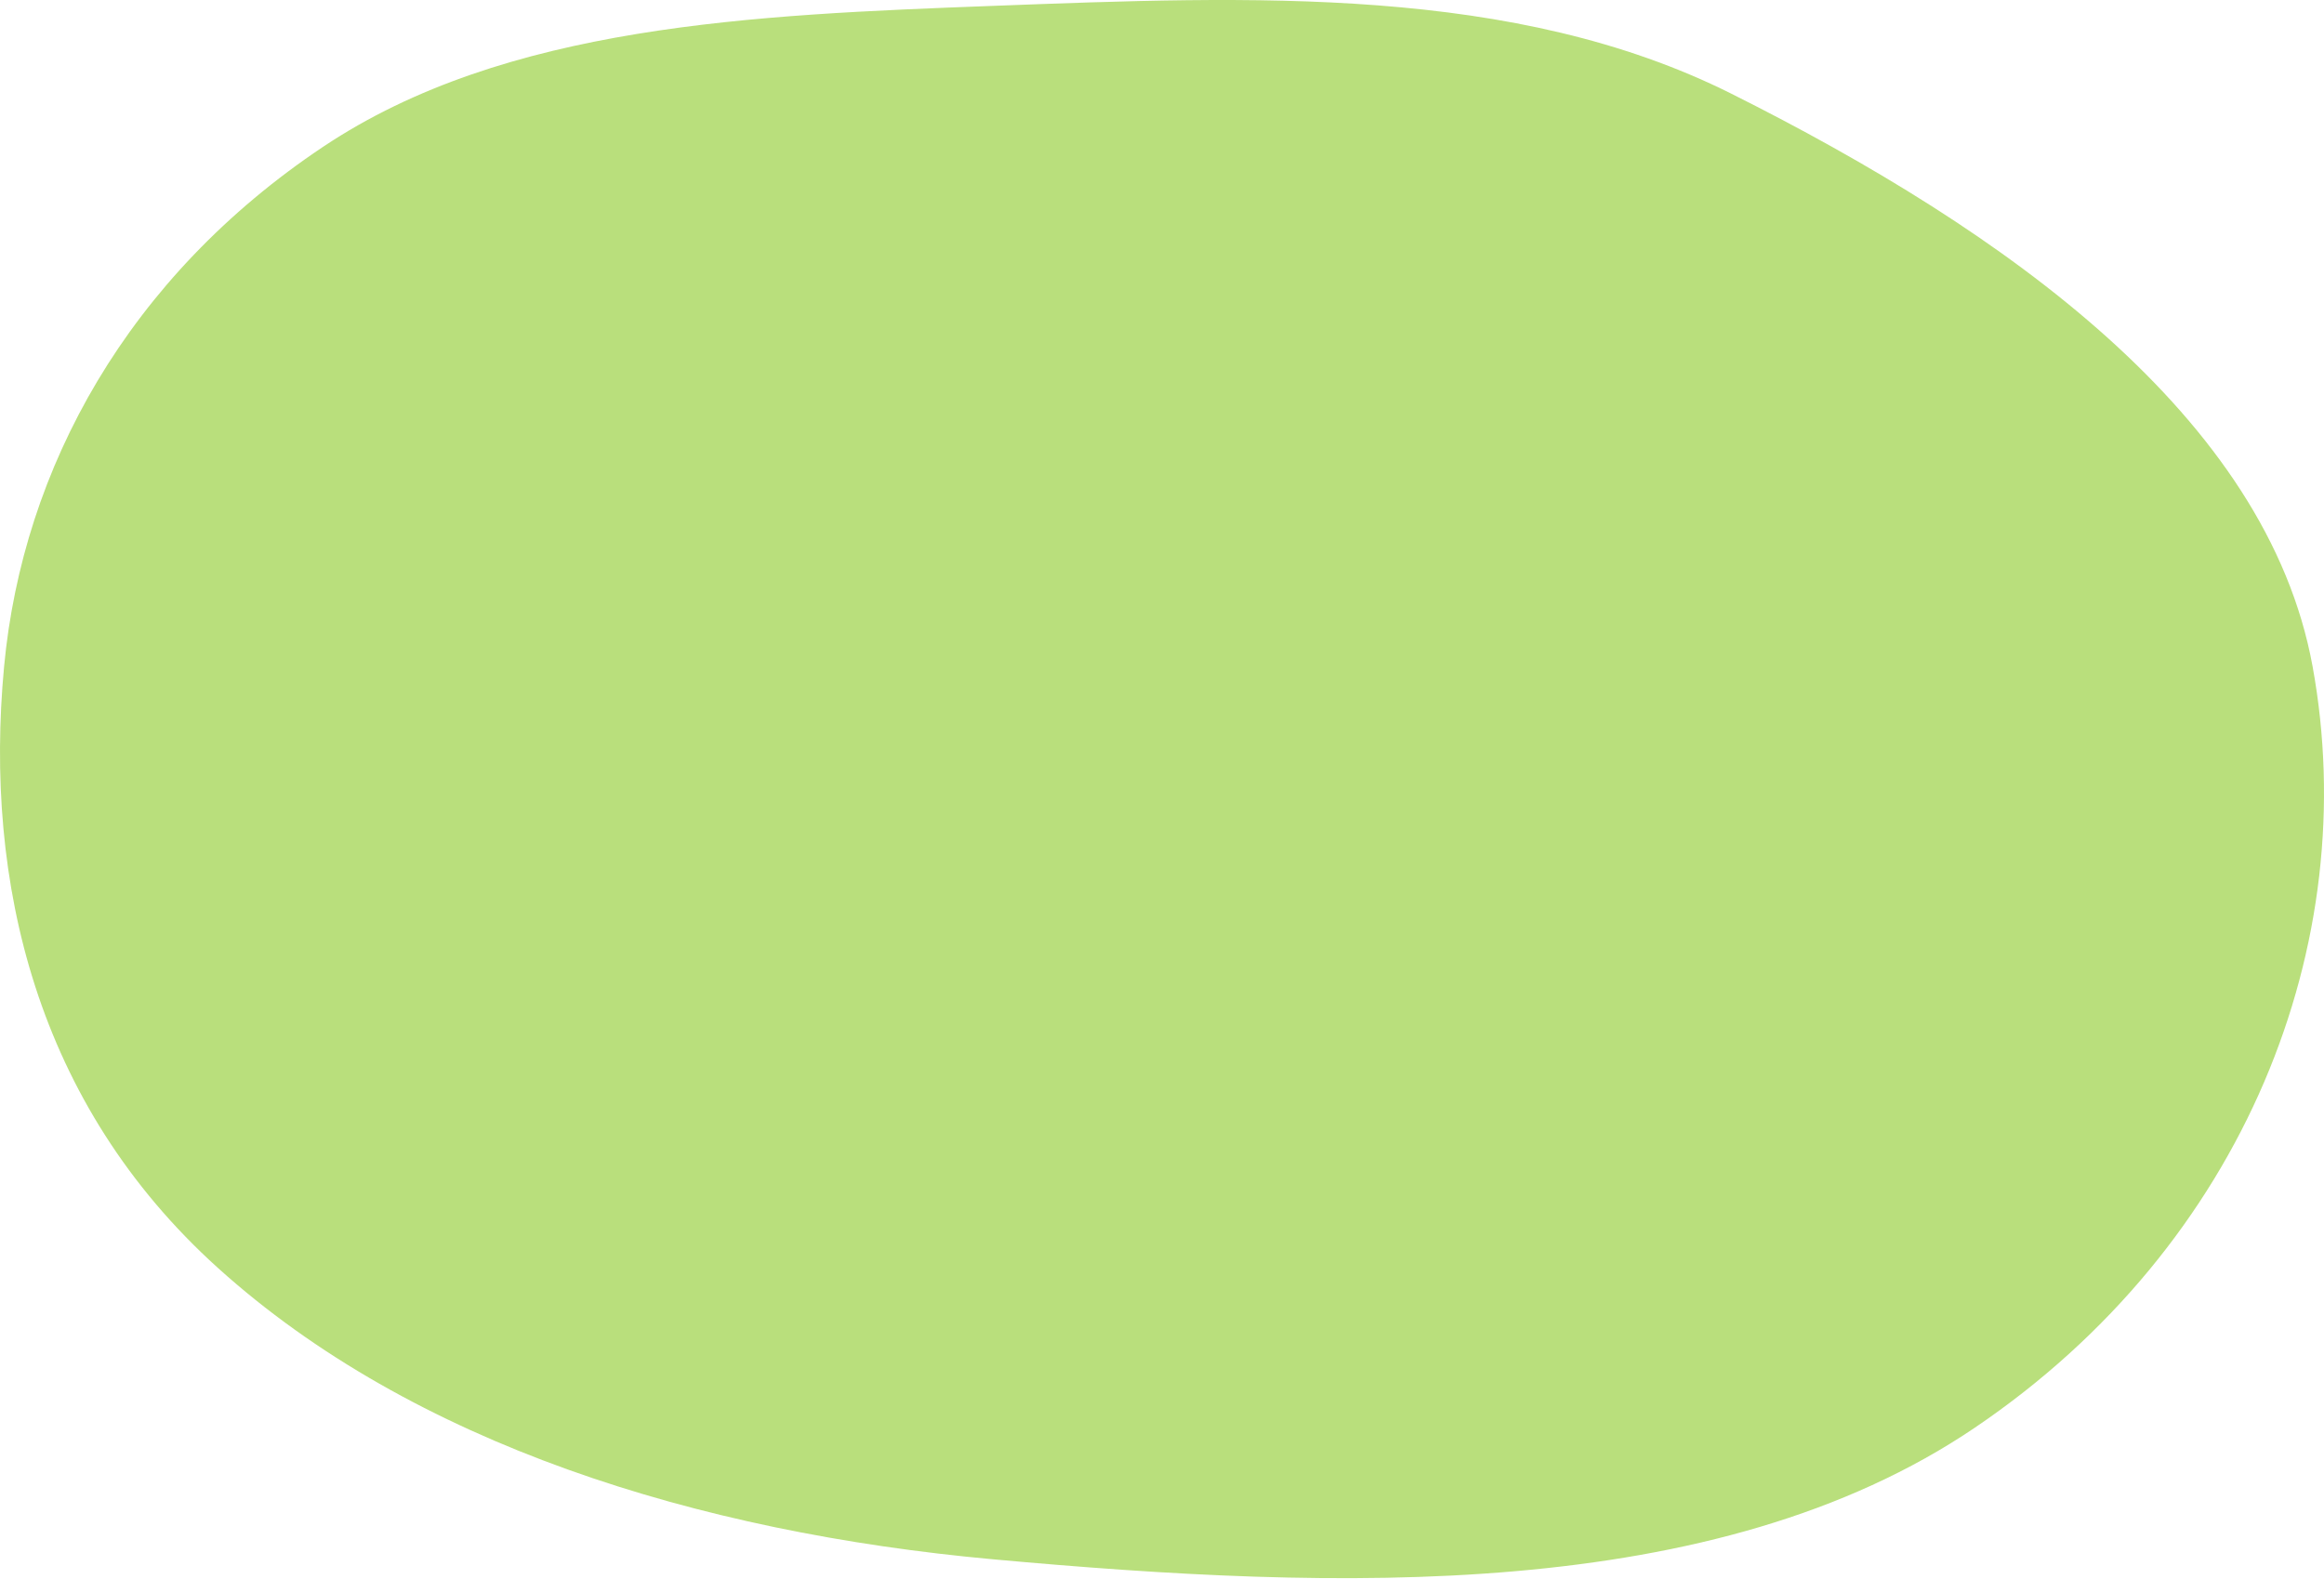
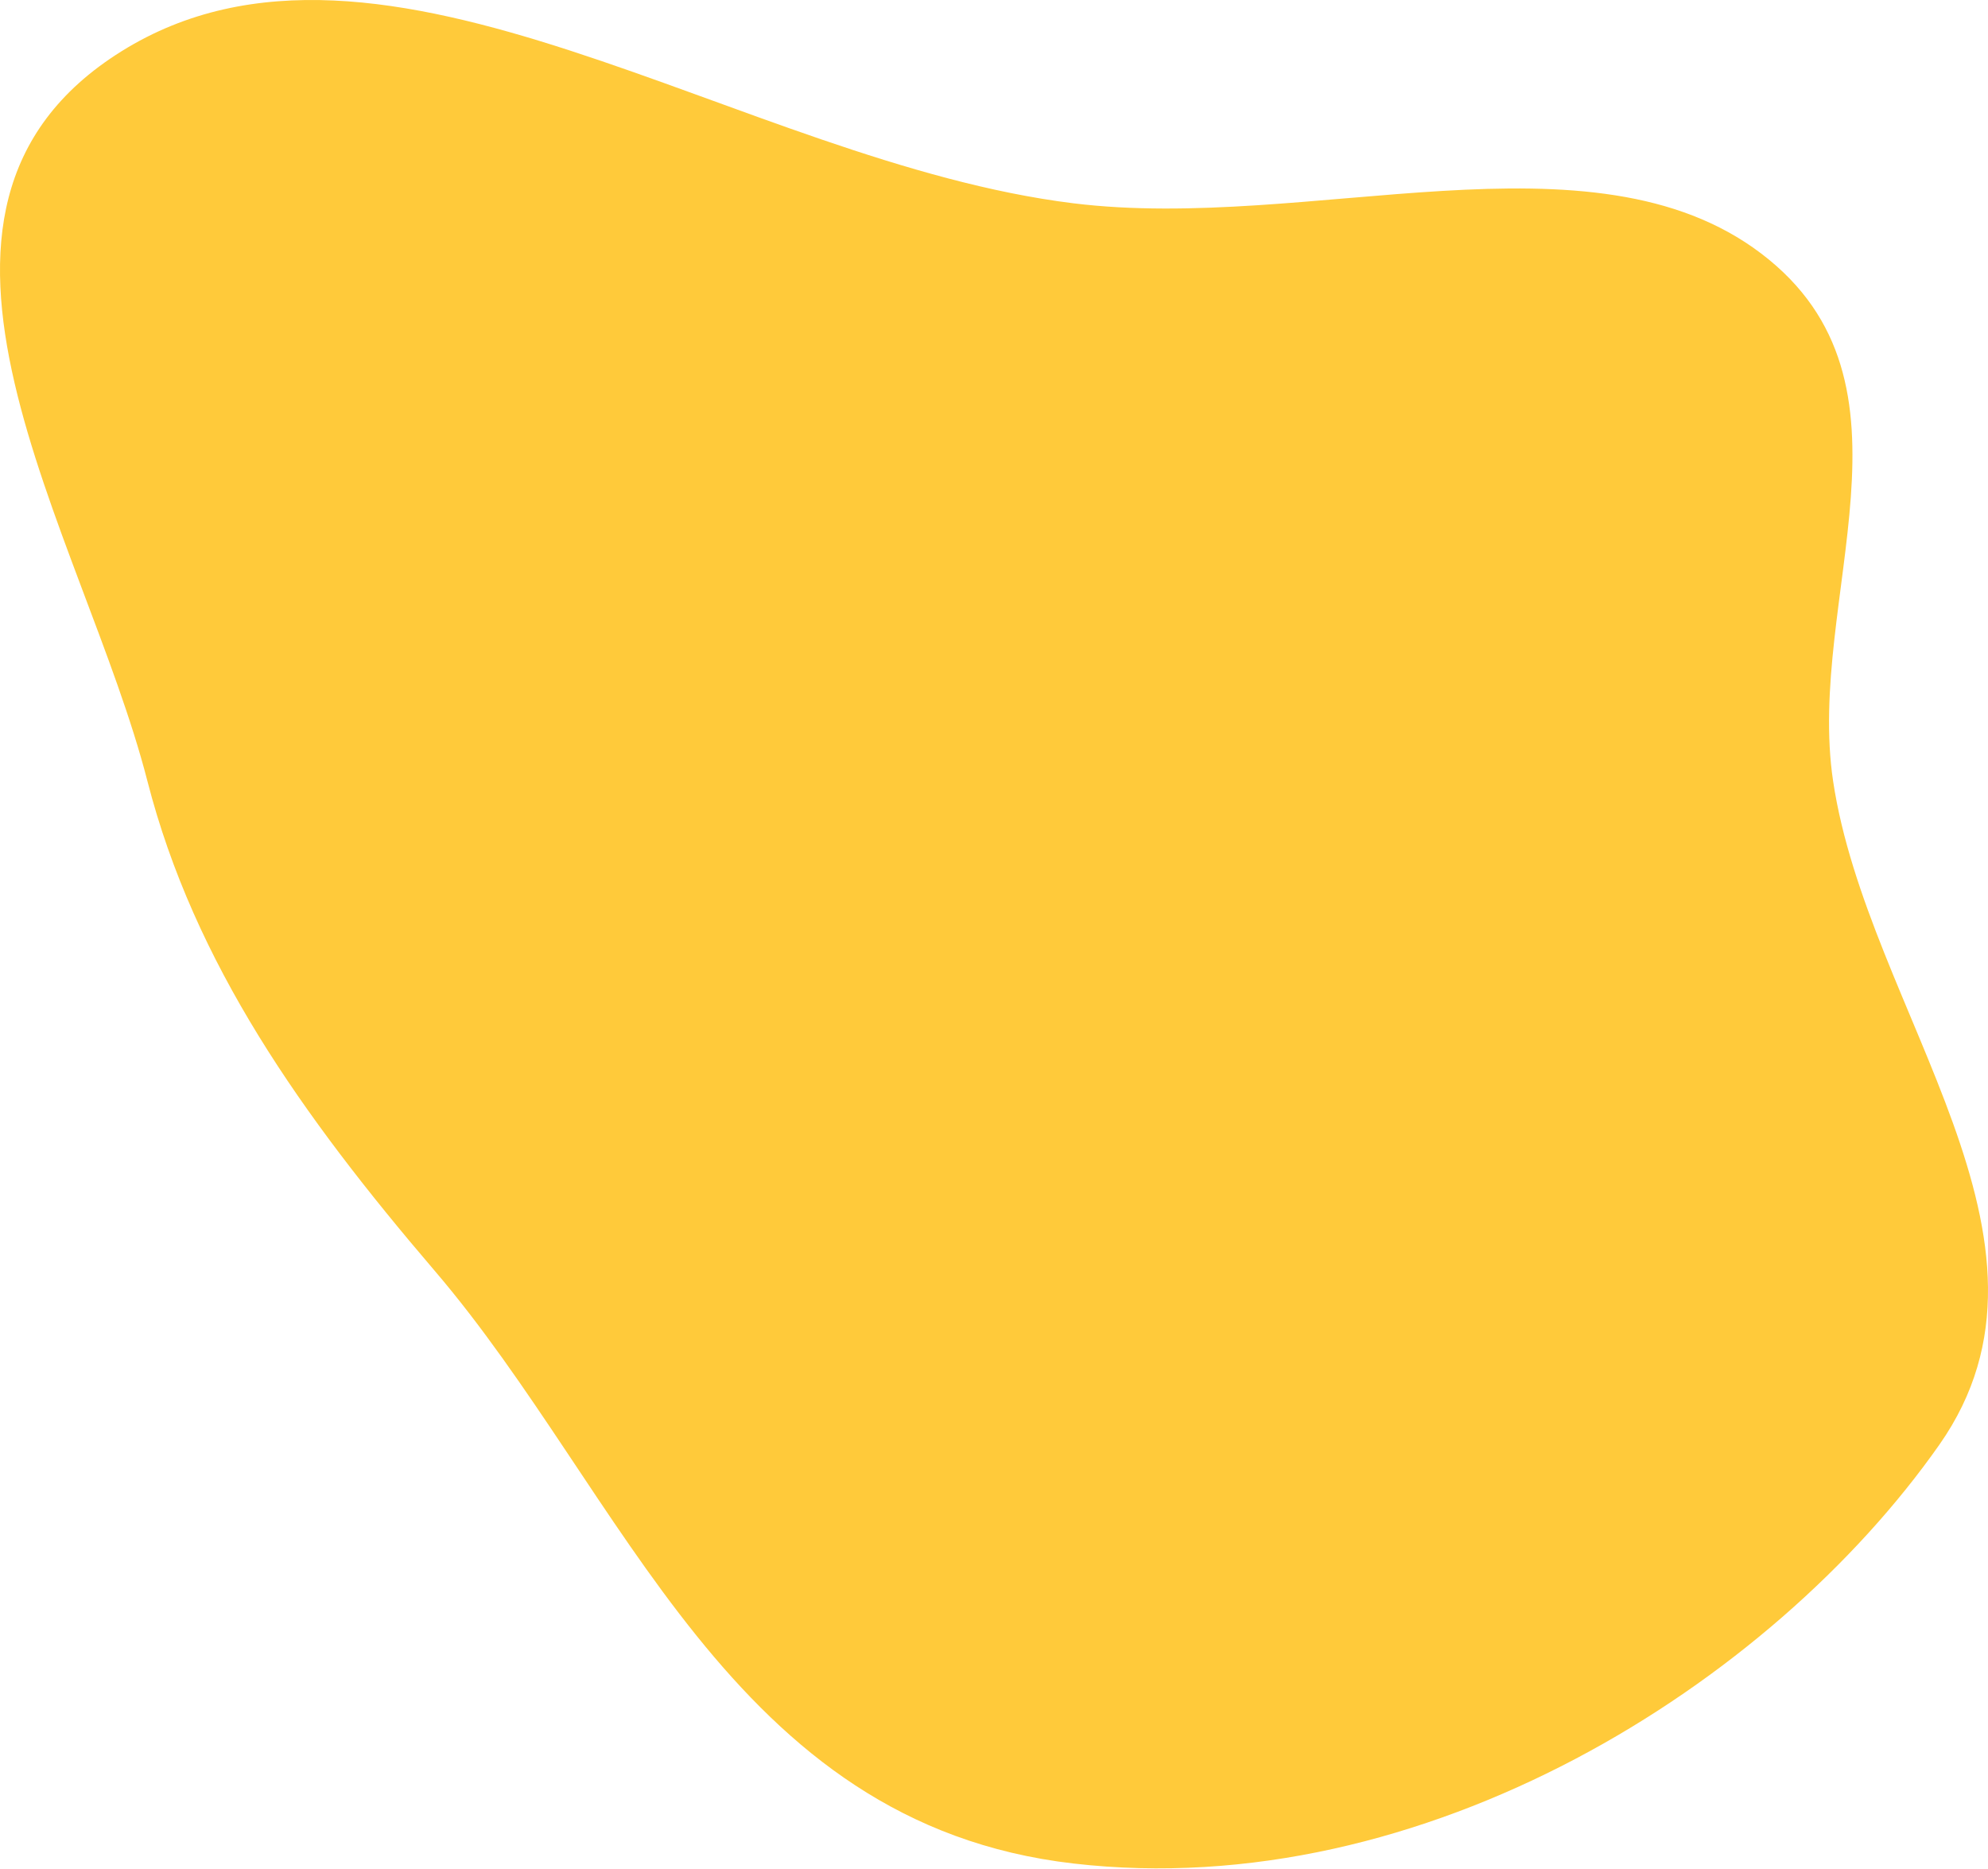
- <svg xmlns="http://www.w3.org/2000/svg" width="265" height="180" viewBox="0 0 265 180" fill="none">
-   <path fill-rule="evenodd" clip-rule="evenodd" d="M113.271 0.668C142.749 -0.438 172.656 -1.717 197.451 10.701C228.637 26.321 258.501 47.495 263.699 76.011C269.443 107.516 256.086 141.916 225.184 162.837C195.531 182.912 152.359 181.407 113.271 177.851C79.454 174.775 47.037 164.648 24.846 144.613C4.131 125.911 -1.844 100.605 0.467 76.011C2.599 53.318 14.636 31.575 36.861 16.73C57.651 2.844 85.871 1.697 113.271 0.668Z" fill="#8AC926" fill-opacity="0.6" />
+ <svg xmlns="http://www.w3.org/2000/svg" width="315" height="296" viewBox="0 0 315 296" fill="none">
+   <path fill-rule="evenodd" clip-rule="evenodd" d="M170.078 32.207C207.542 36.828 252.149 19.701 279.088 40.183C306.05 60.683 286.133 94.812 290.454 123.731C295.905 160.205 329.981 196.558 307.287 228.89C280.654 266.833 225.665 301.66 170.078 295.229C115.618 288.929 99.061 236.607 68.86 201.306C47.773 176.659 30.781 152.649 23.354 123.731C13.256 84.412 -21.307 33.425 19.245 8.129C60.653 -17.7 117.368 25.704 170.078 32.207Z" fill="#FFCA3A" />
</svg>
